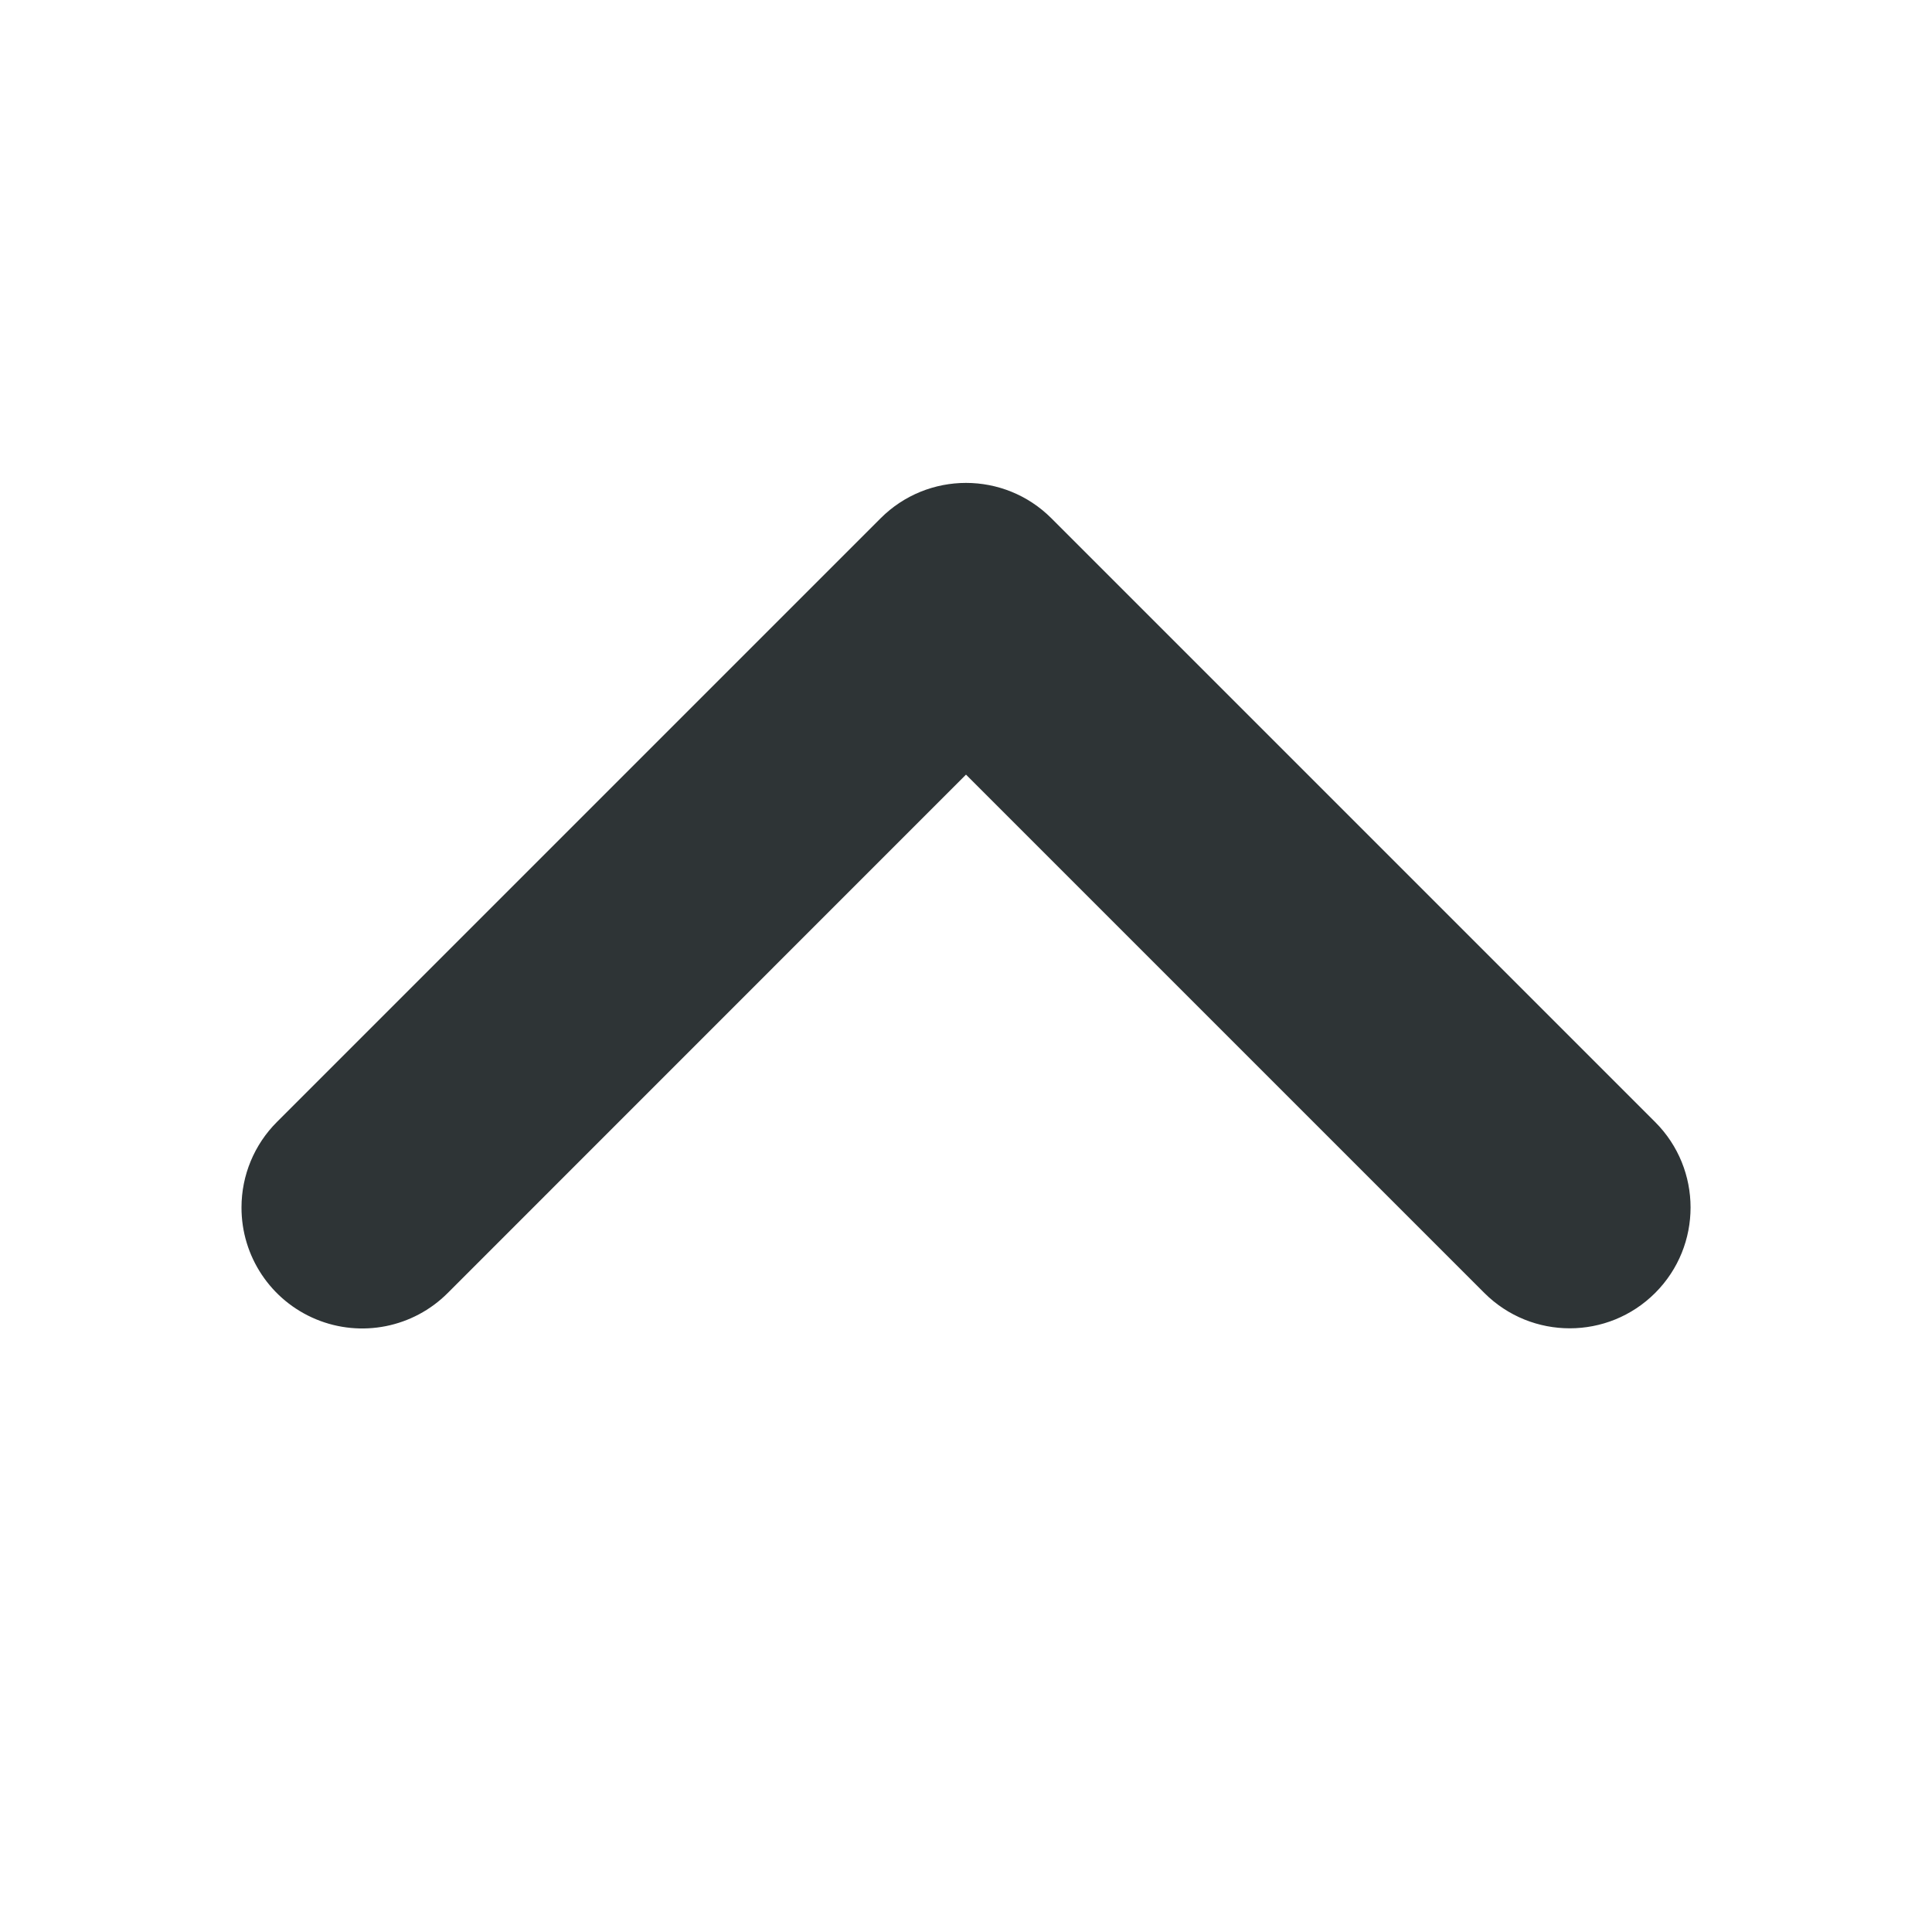
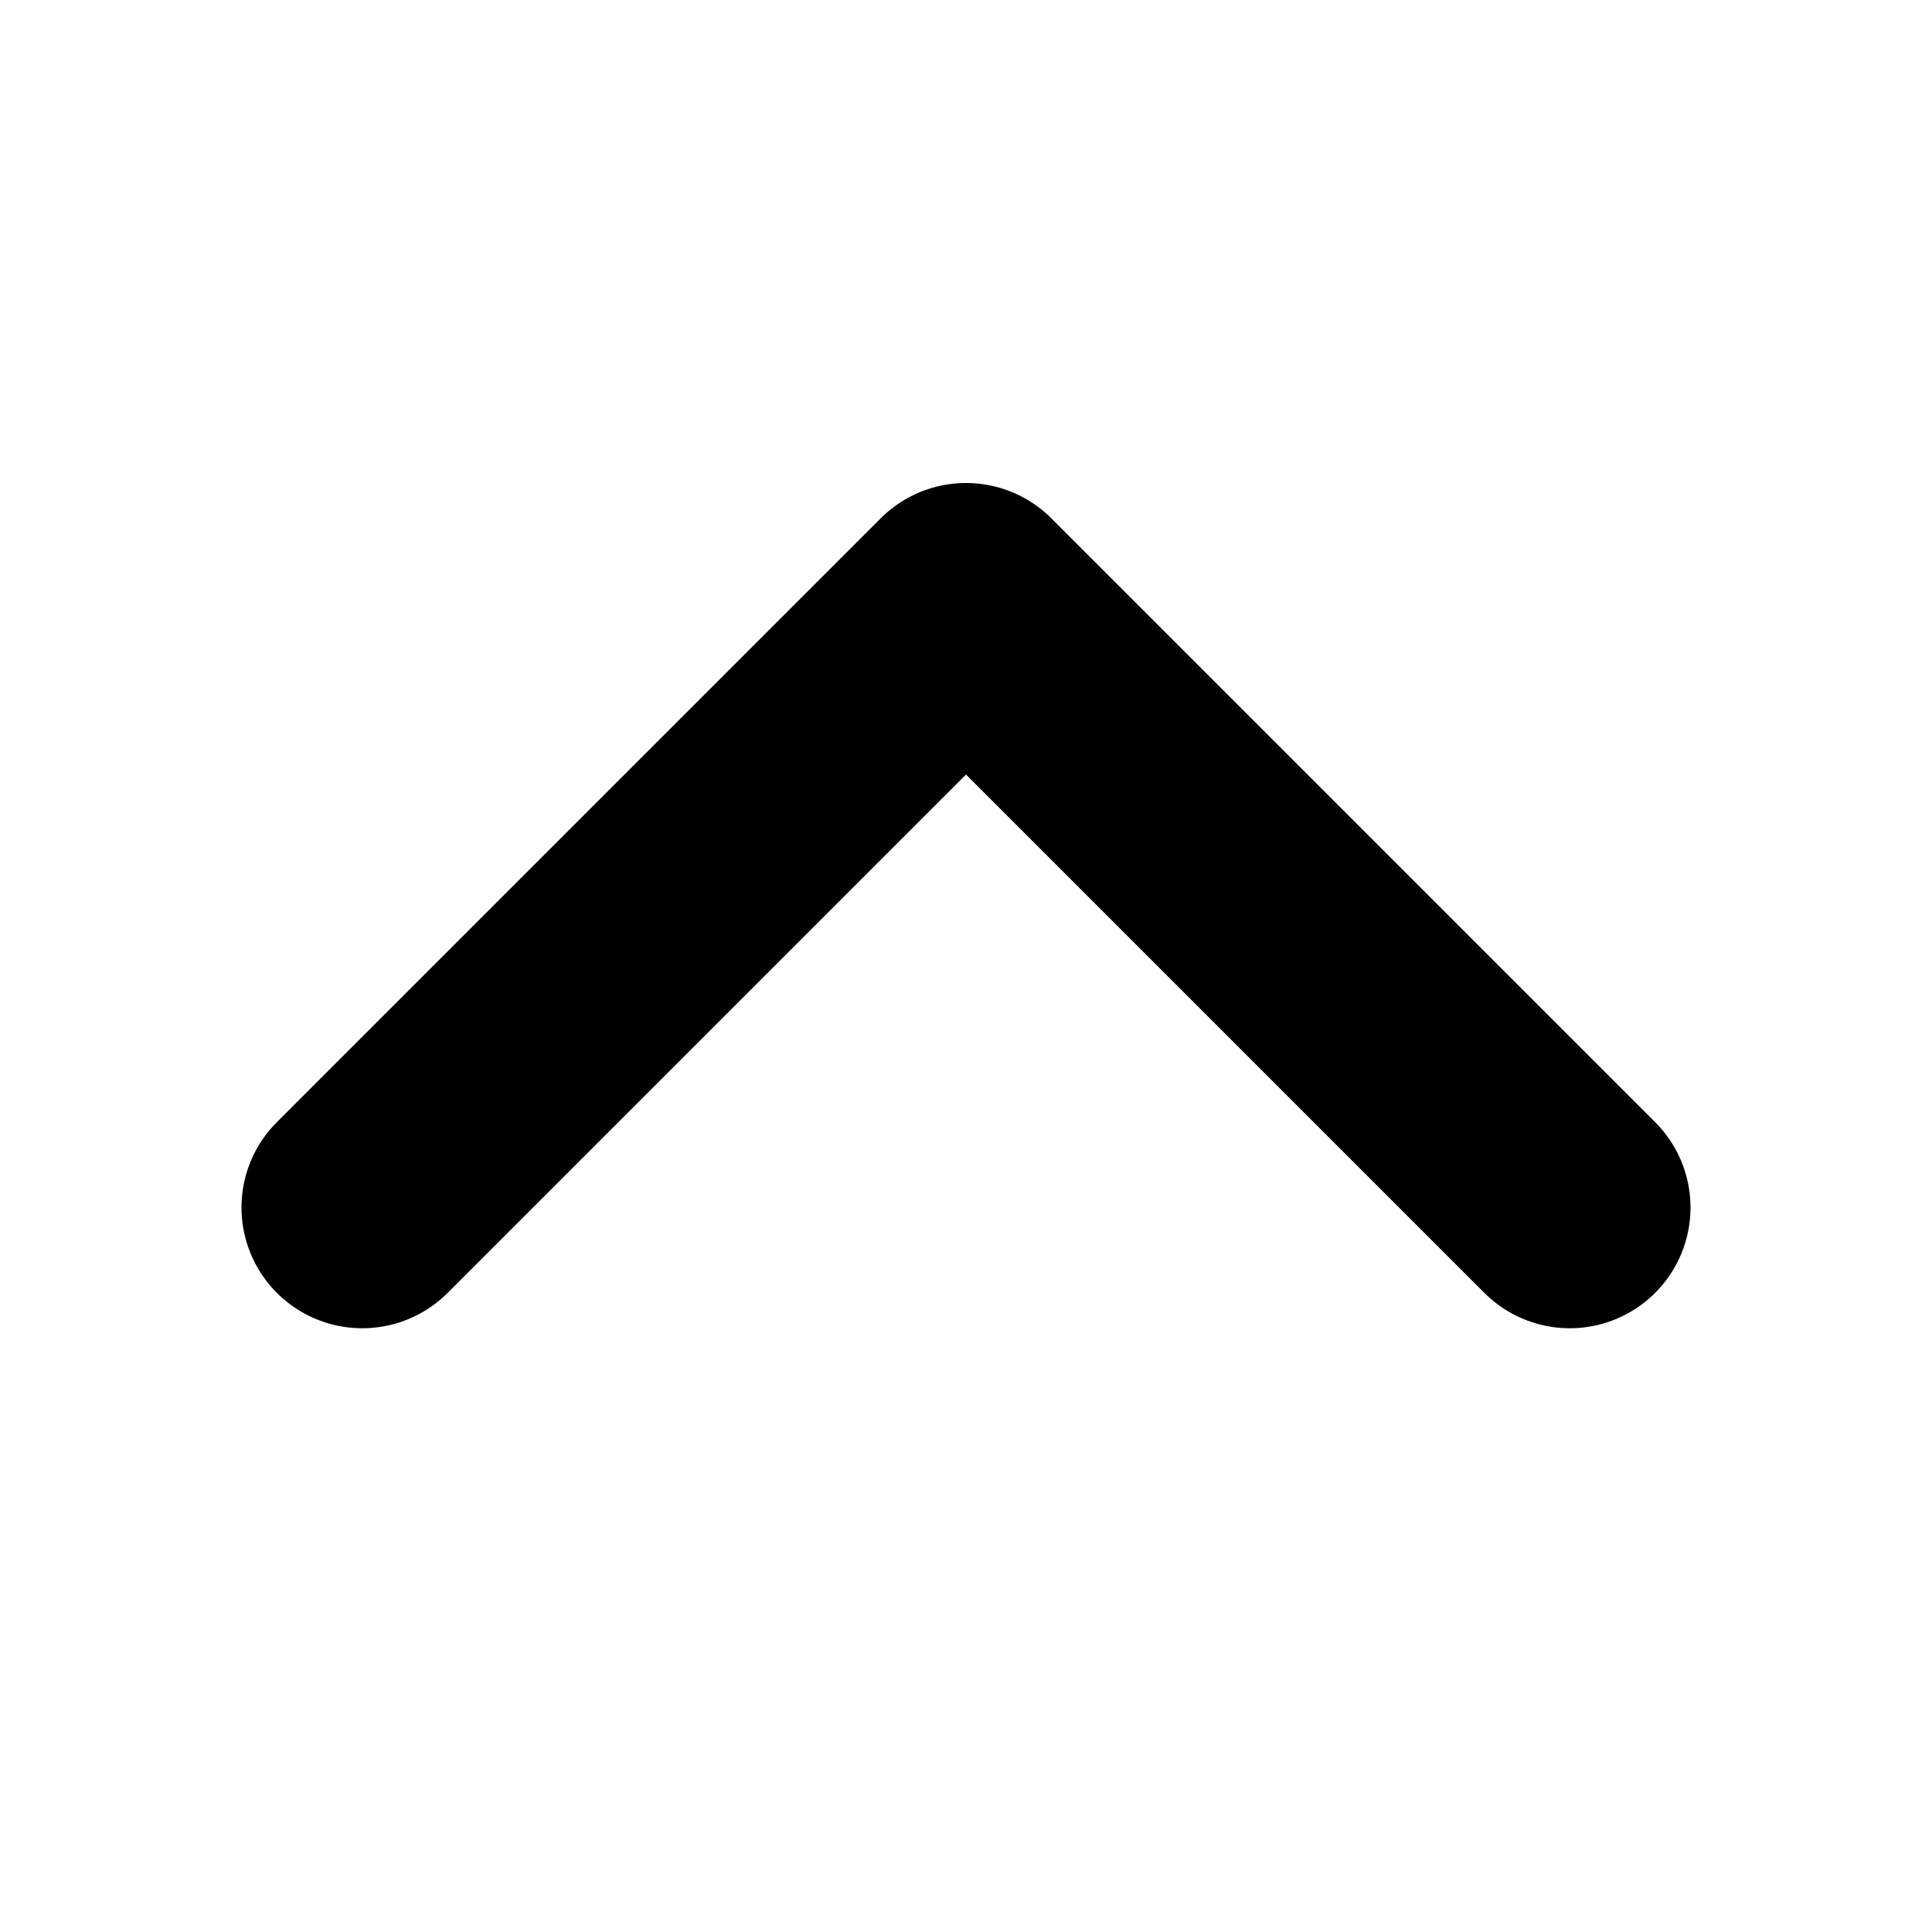
- <svg xmlns="http://www.w3.org/2000/svg" height="16" width="16">
-   <path d="M2 9.999a1 1 0 0 0 1.708.709L8 6.415l4.293 4.293a1 1 0 1 0 1.414-1.416l-5-5a1 1 0 0 0-1.414 0l-5 5A1 1 0 0 0 2 9.999Z" style="fill:#2e3436;fill-opacity:1" />
+ <svg xmlns="http://www.w3.org/2000/svg" xmlns:ns1="https://www.gtk.org/grappa" width="16" height="16" ns1:version="1" ns1:state="0" ns1:keywords="arrow down adw-expander-arrow-up">
+   <defs id="defs1" class="" ns1:states="none" ns1:animation-repeat="0" ns1:animation-segment="0">
+     </defs>
+   <path id="up" fill="none" stroke="url(&quot;#gpa:foreground&quot;) rgb(0,0,0)" stroke-width="2" stroke-linecap="round" stroke-linejoin="round" stroke-dashoffset="22.559" d="M 3 10 L 8 5 L 13 10" class="transparent-fill foreground-stroke" ns1:stroke-width="0.5 2 3" ns1:stroke="foreground" ns1:fill="none">
+     </path>
</svg>
